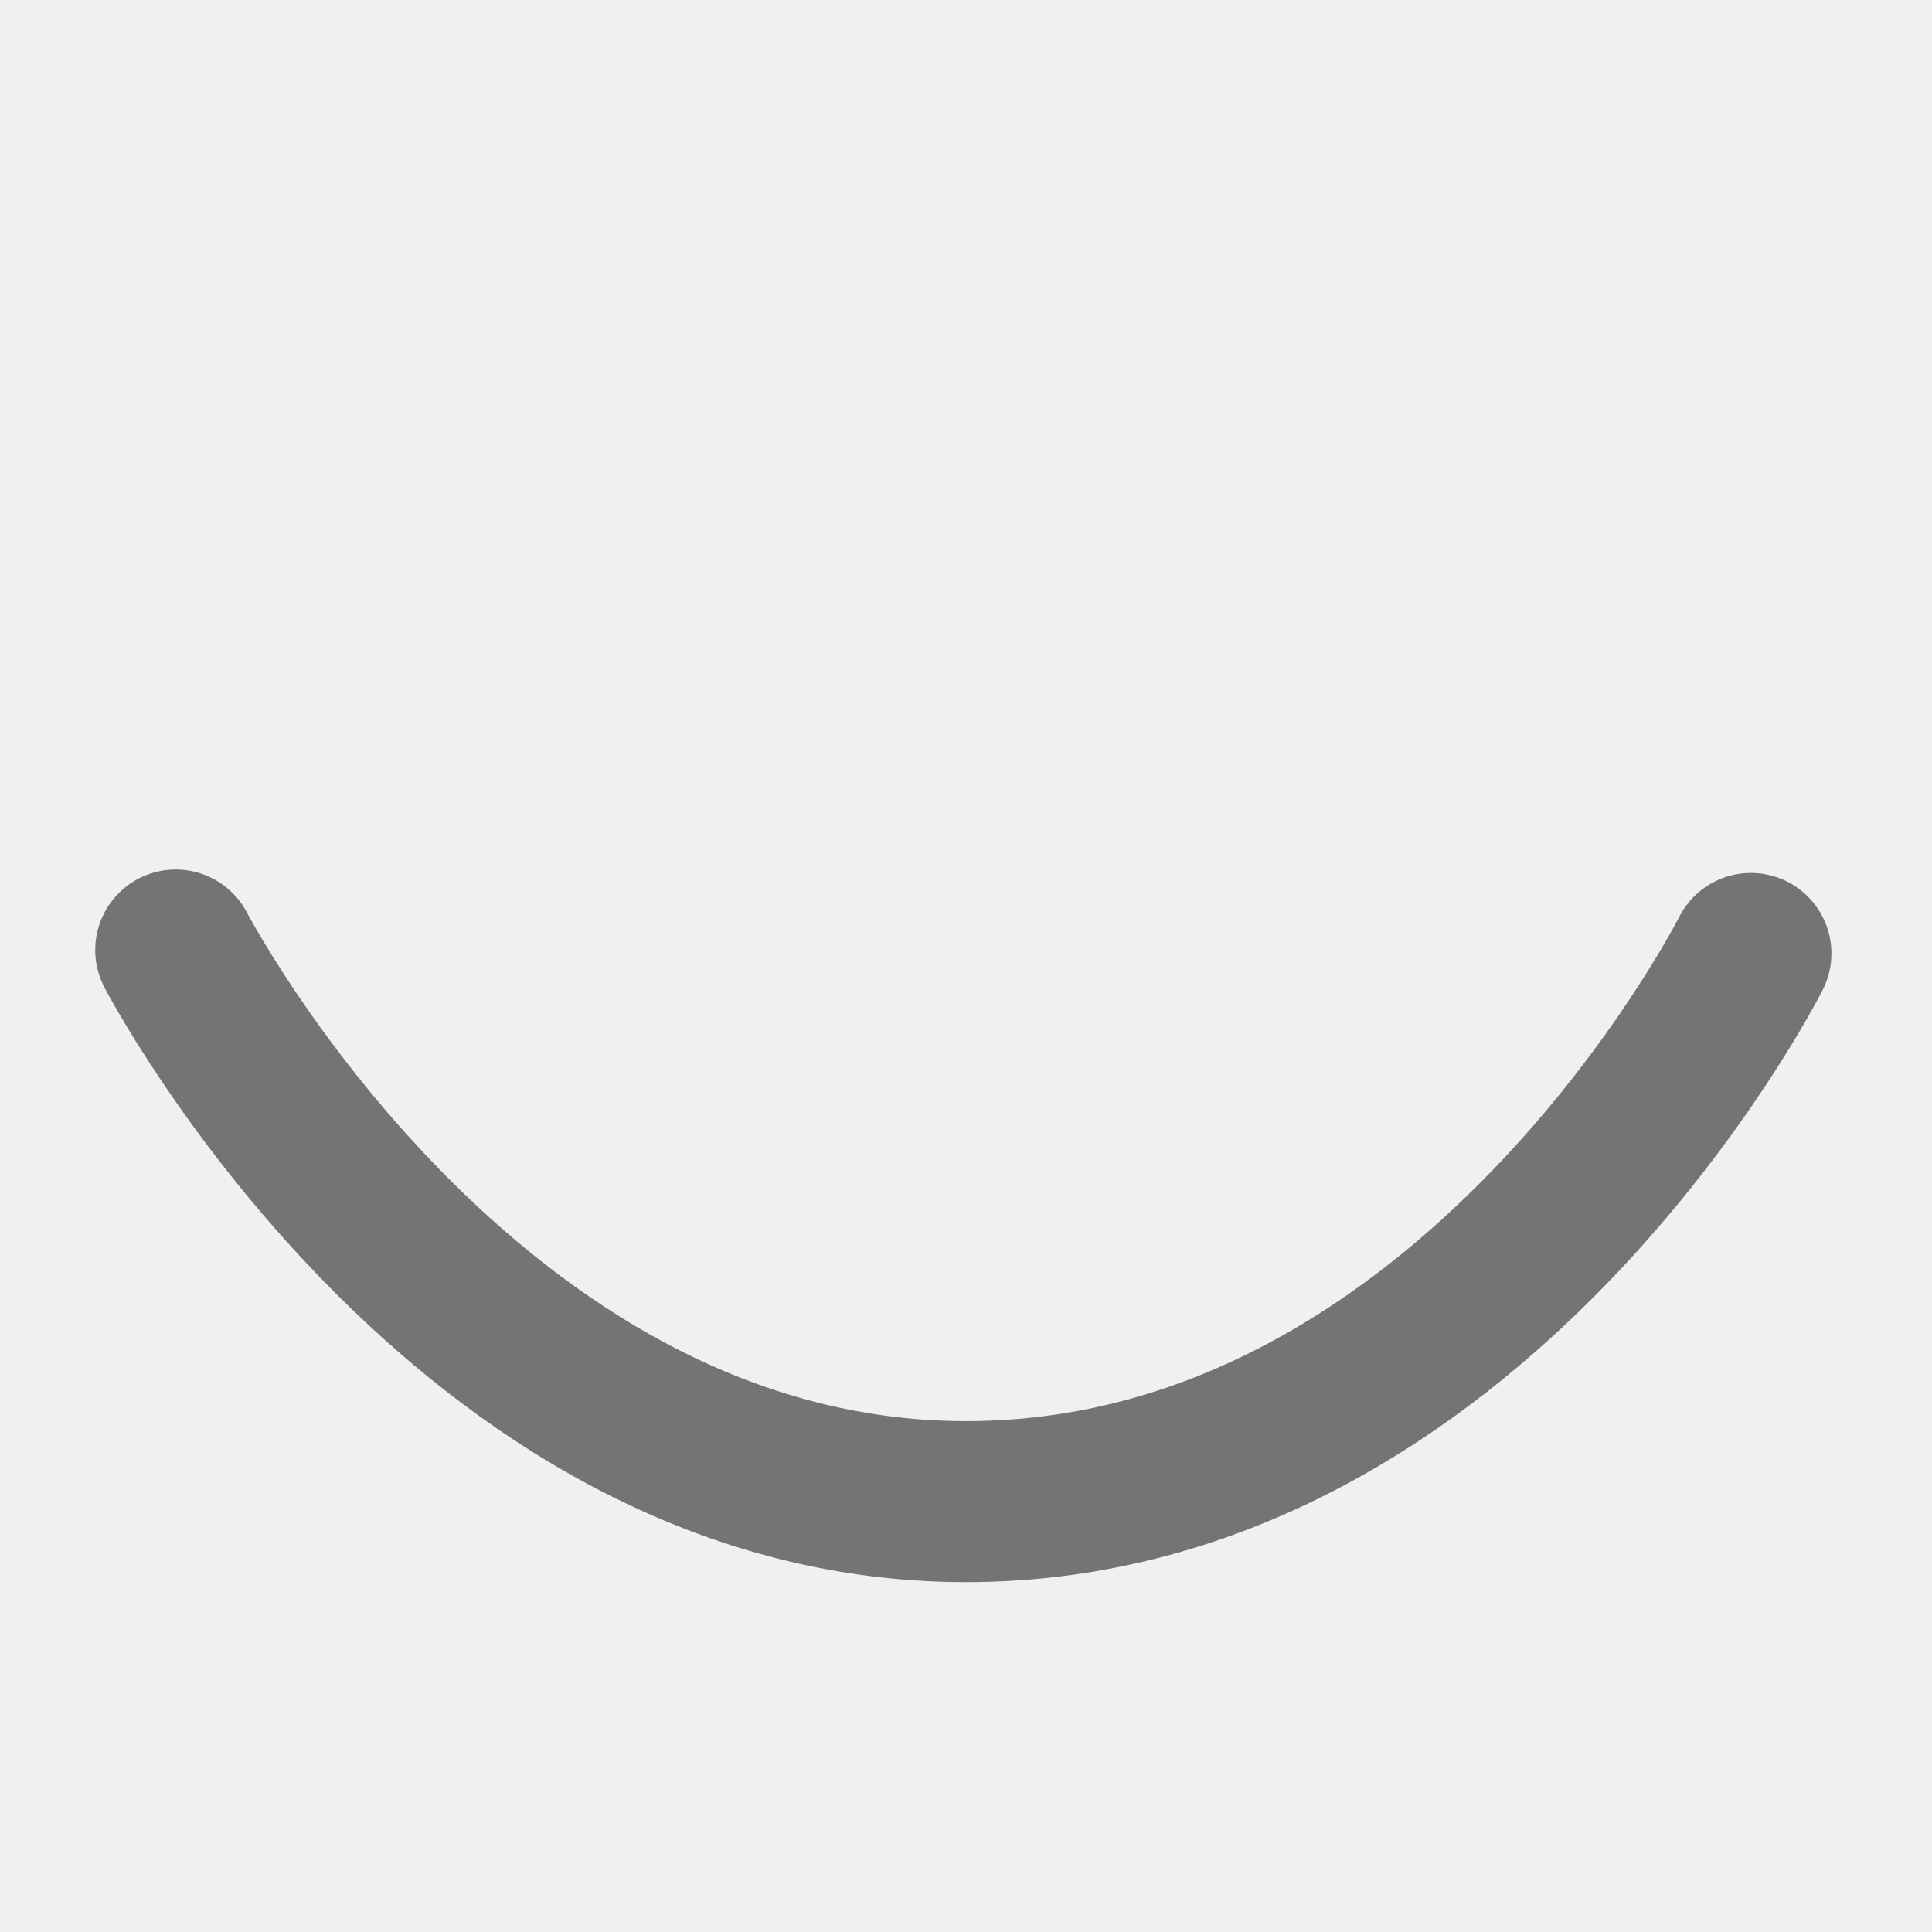
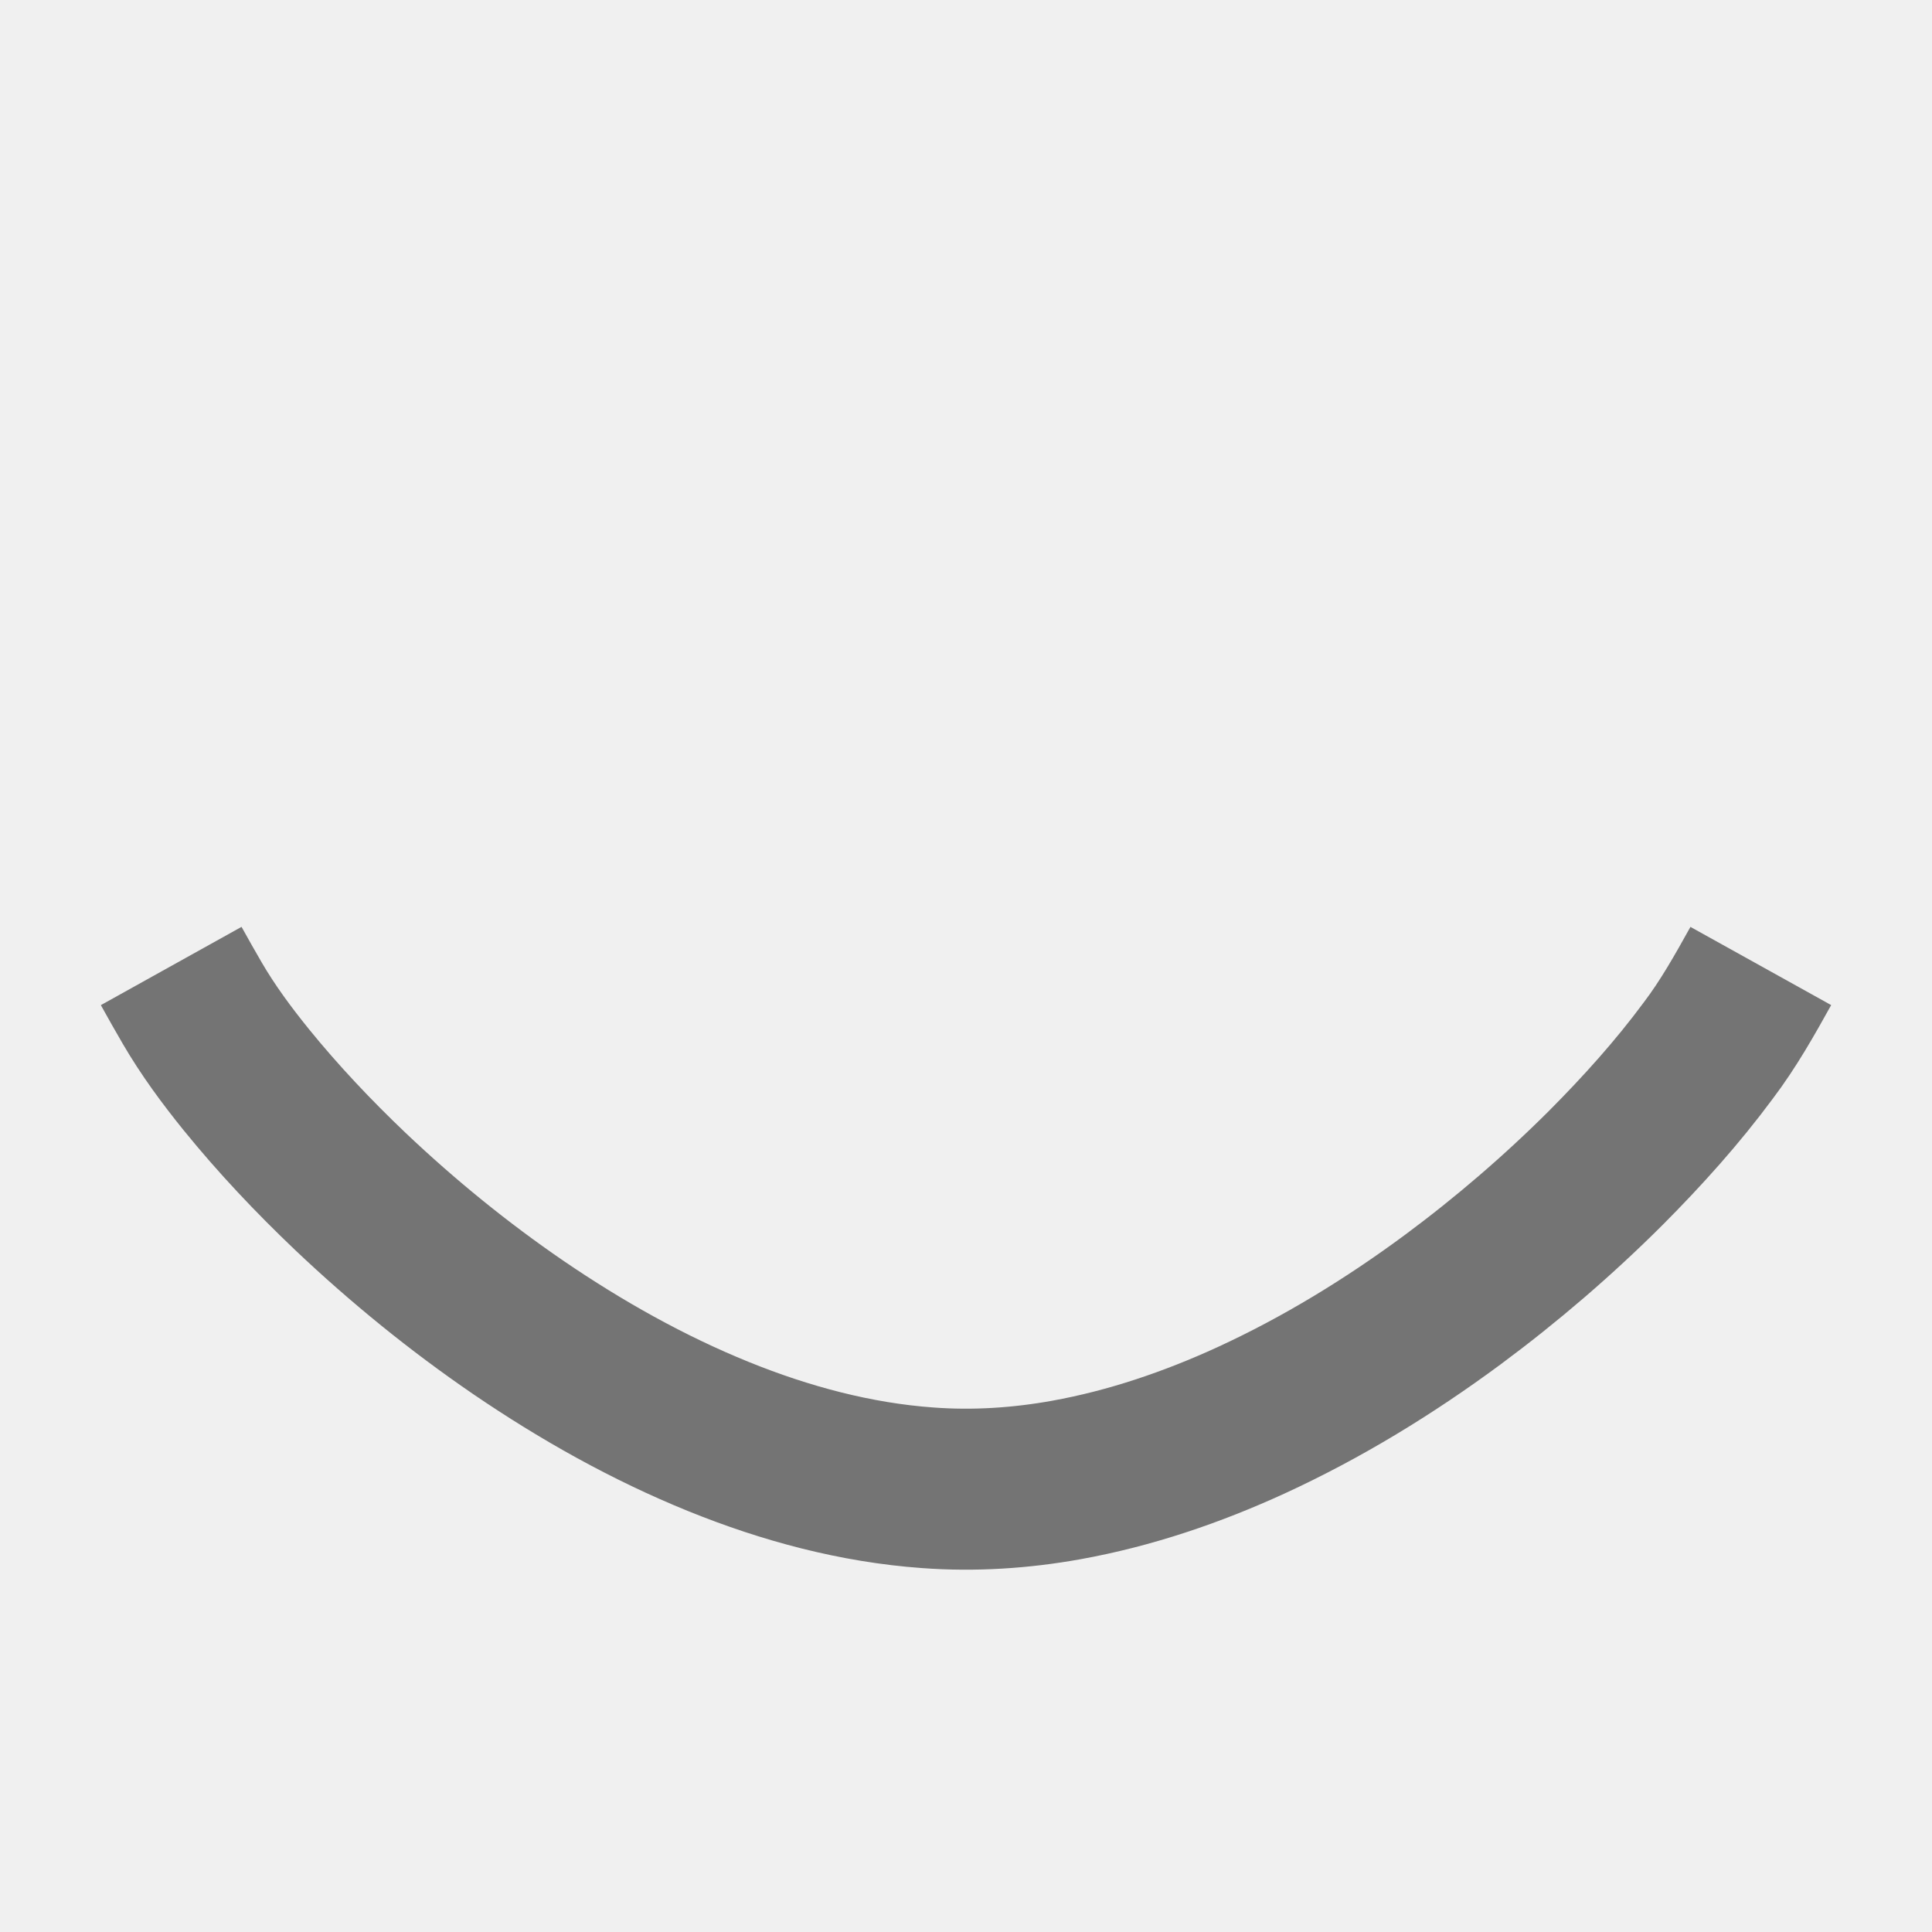
- <svg xmlns="http://www.w3.org/2000/svg" height="24px" viewBox="0 -960 960 960" width="24px" fill="#ffffff">
-   <path d="M 479.978 -213.852 C 732.611 -213.852 870.019 -486.226 870.019 -486.226 M 87.313 -487.94 C 87.313 -487.94 229.926 -213.852 479.978 -213.852" style="fill-rule: nonzero; fill: none; stroke-linecap: round; stroke-miterlimit: 4.83; stroke: rgb(116, 116, 116); stroke-width: 80px;" />
+ <svg xmlns="http://www.w3.org/2000/svg" height="24" viewBox="0 -960 960 960" width="24" fill="#ffffff" version="1.1" id="svg2" xml:space="preserve">
+   <defs id="defs2" />
+   <g style="fill:none;stroke:#000000;stroke-width:80;stroke-dasharray:none" id="g7-6" transform="matrix(-1,0,0,1,1000,0)">
+     <path id="path6-2" style="display:inline;fill:none;stroke:#747474;stroke-width:80;stroke-dasharray:none;stroke-opacity:1" d="m 125.062,-480.004 c 7.997,14.391 16.097,28.804 26.061,41.953 15.404,20.83 32.787,40.127 51.057,58.467 23.721,23.668 49.214,45.555 76.135,65.505 31.3,23.12 64.667,43.569 100.048,59.834 29.306,13.439 60.089,23.928 91.86,29.653 22.629,4.069 45.759,5.573 68.704,3.871 35.779,-2.561 70.808,-11.996 103.976,-25.435 35.077,-14.225 68.239,-32.889 99.481,-54.193 29.602,-20.249 57.506,-42.958 83.531,-67.629 18.349,-17.468 35.793,-35.919 51.761,-55.596 9.726,-12.031 18.955,-24.516 26.751,-37.898 3.587,-6.129 7.054,-12.326 10.506,-18.532" />
+   </g>
</svg>
